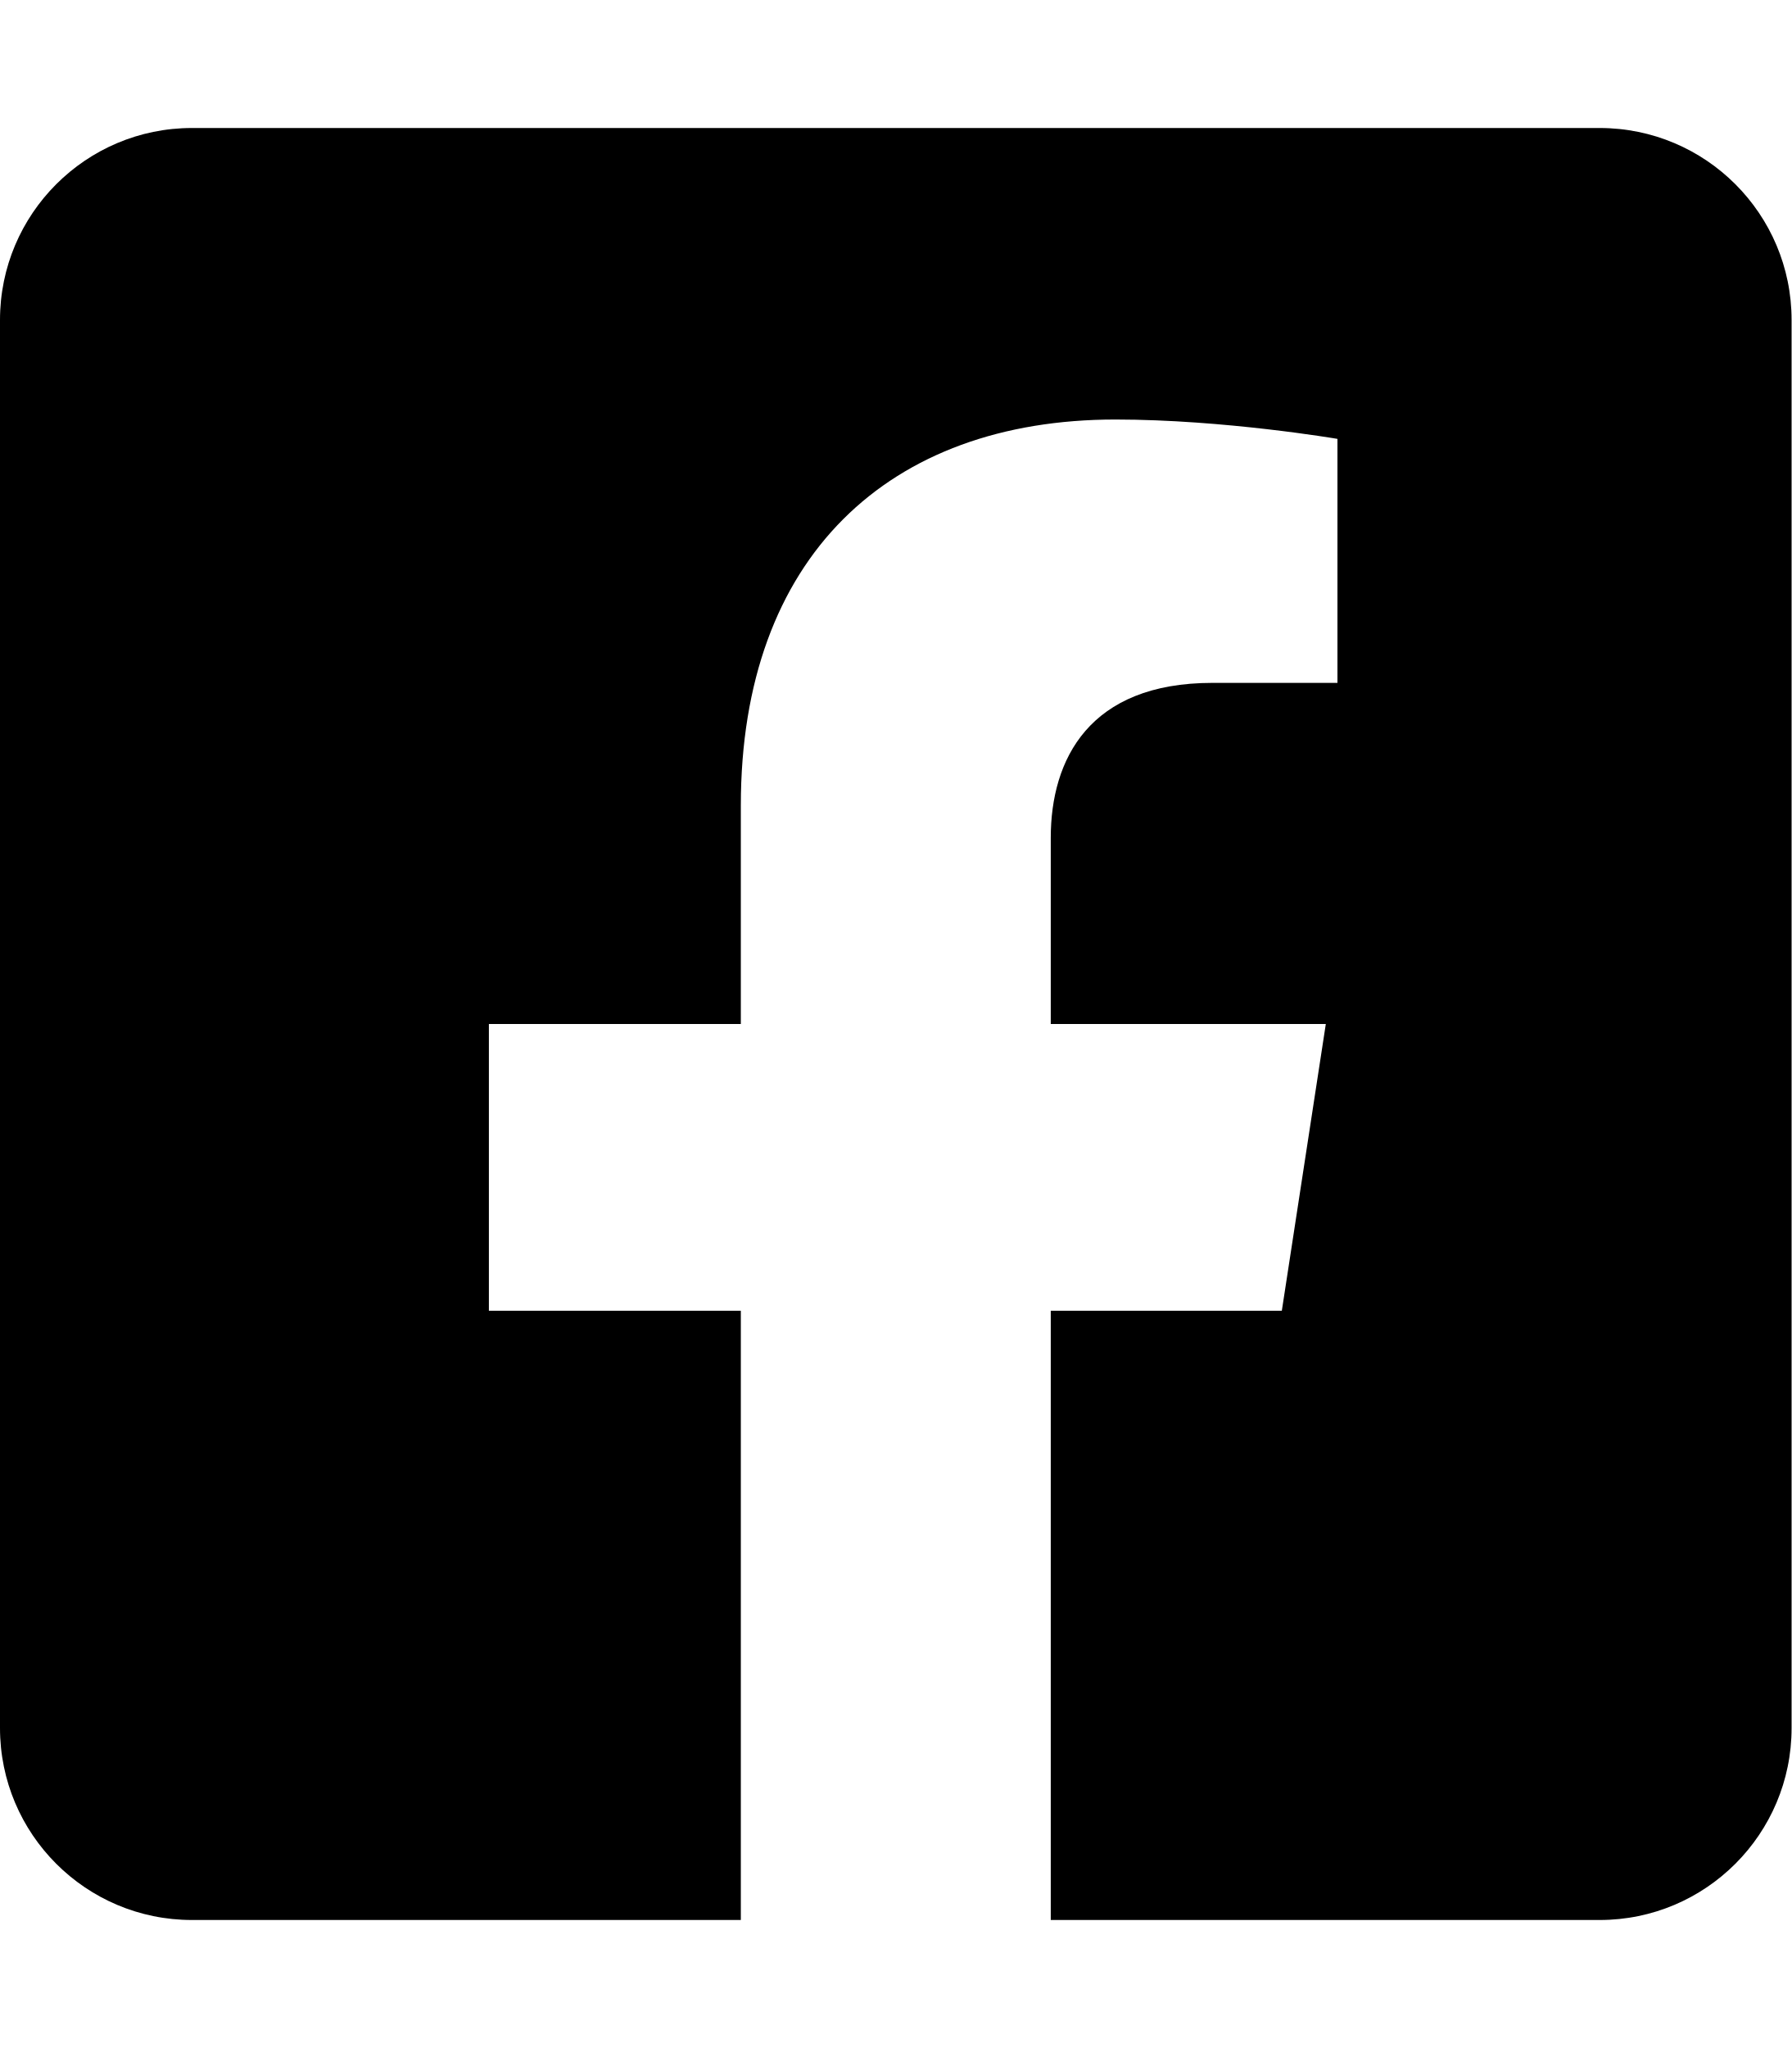
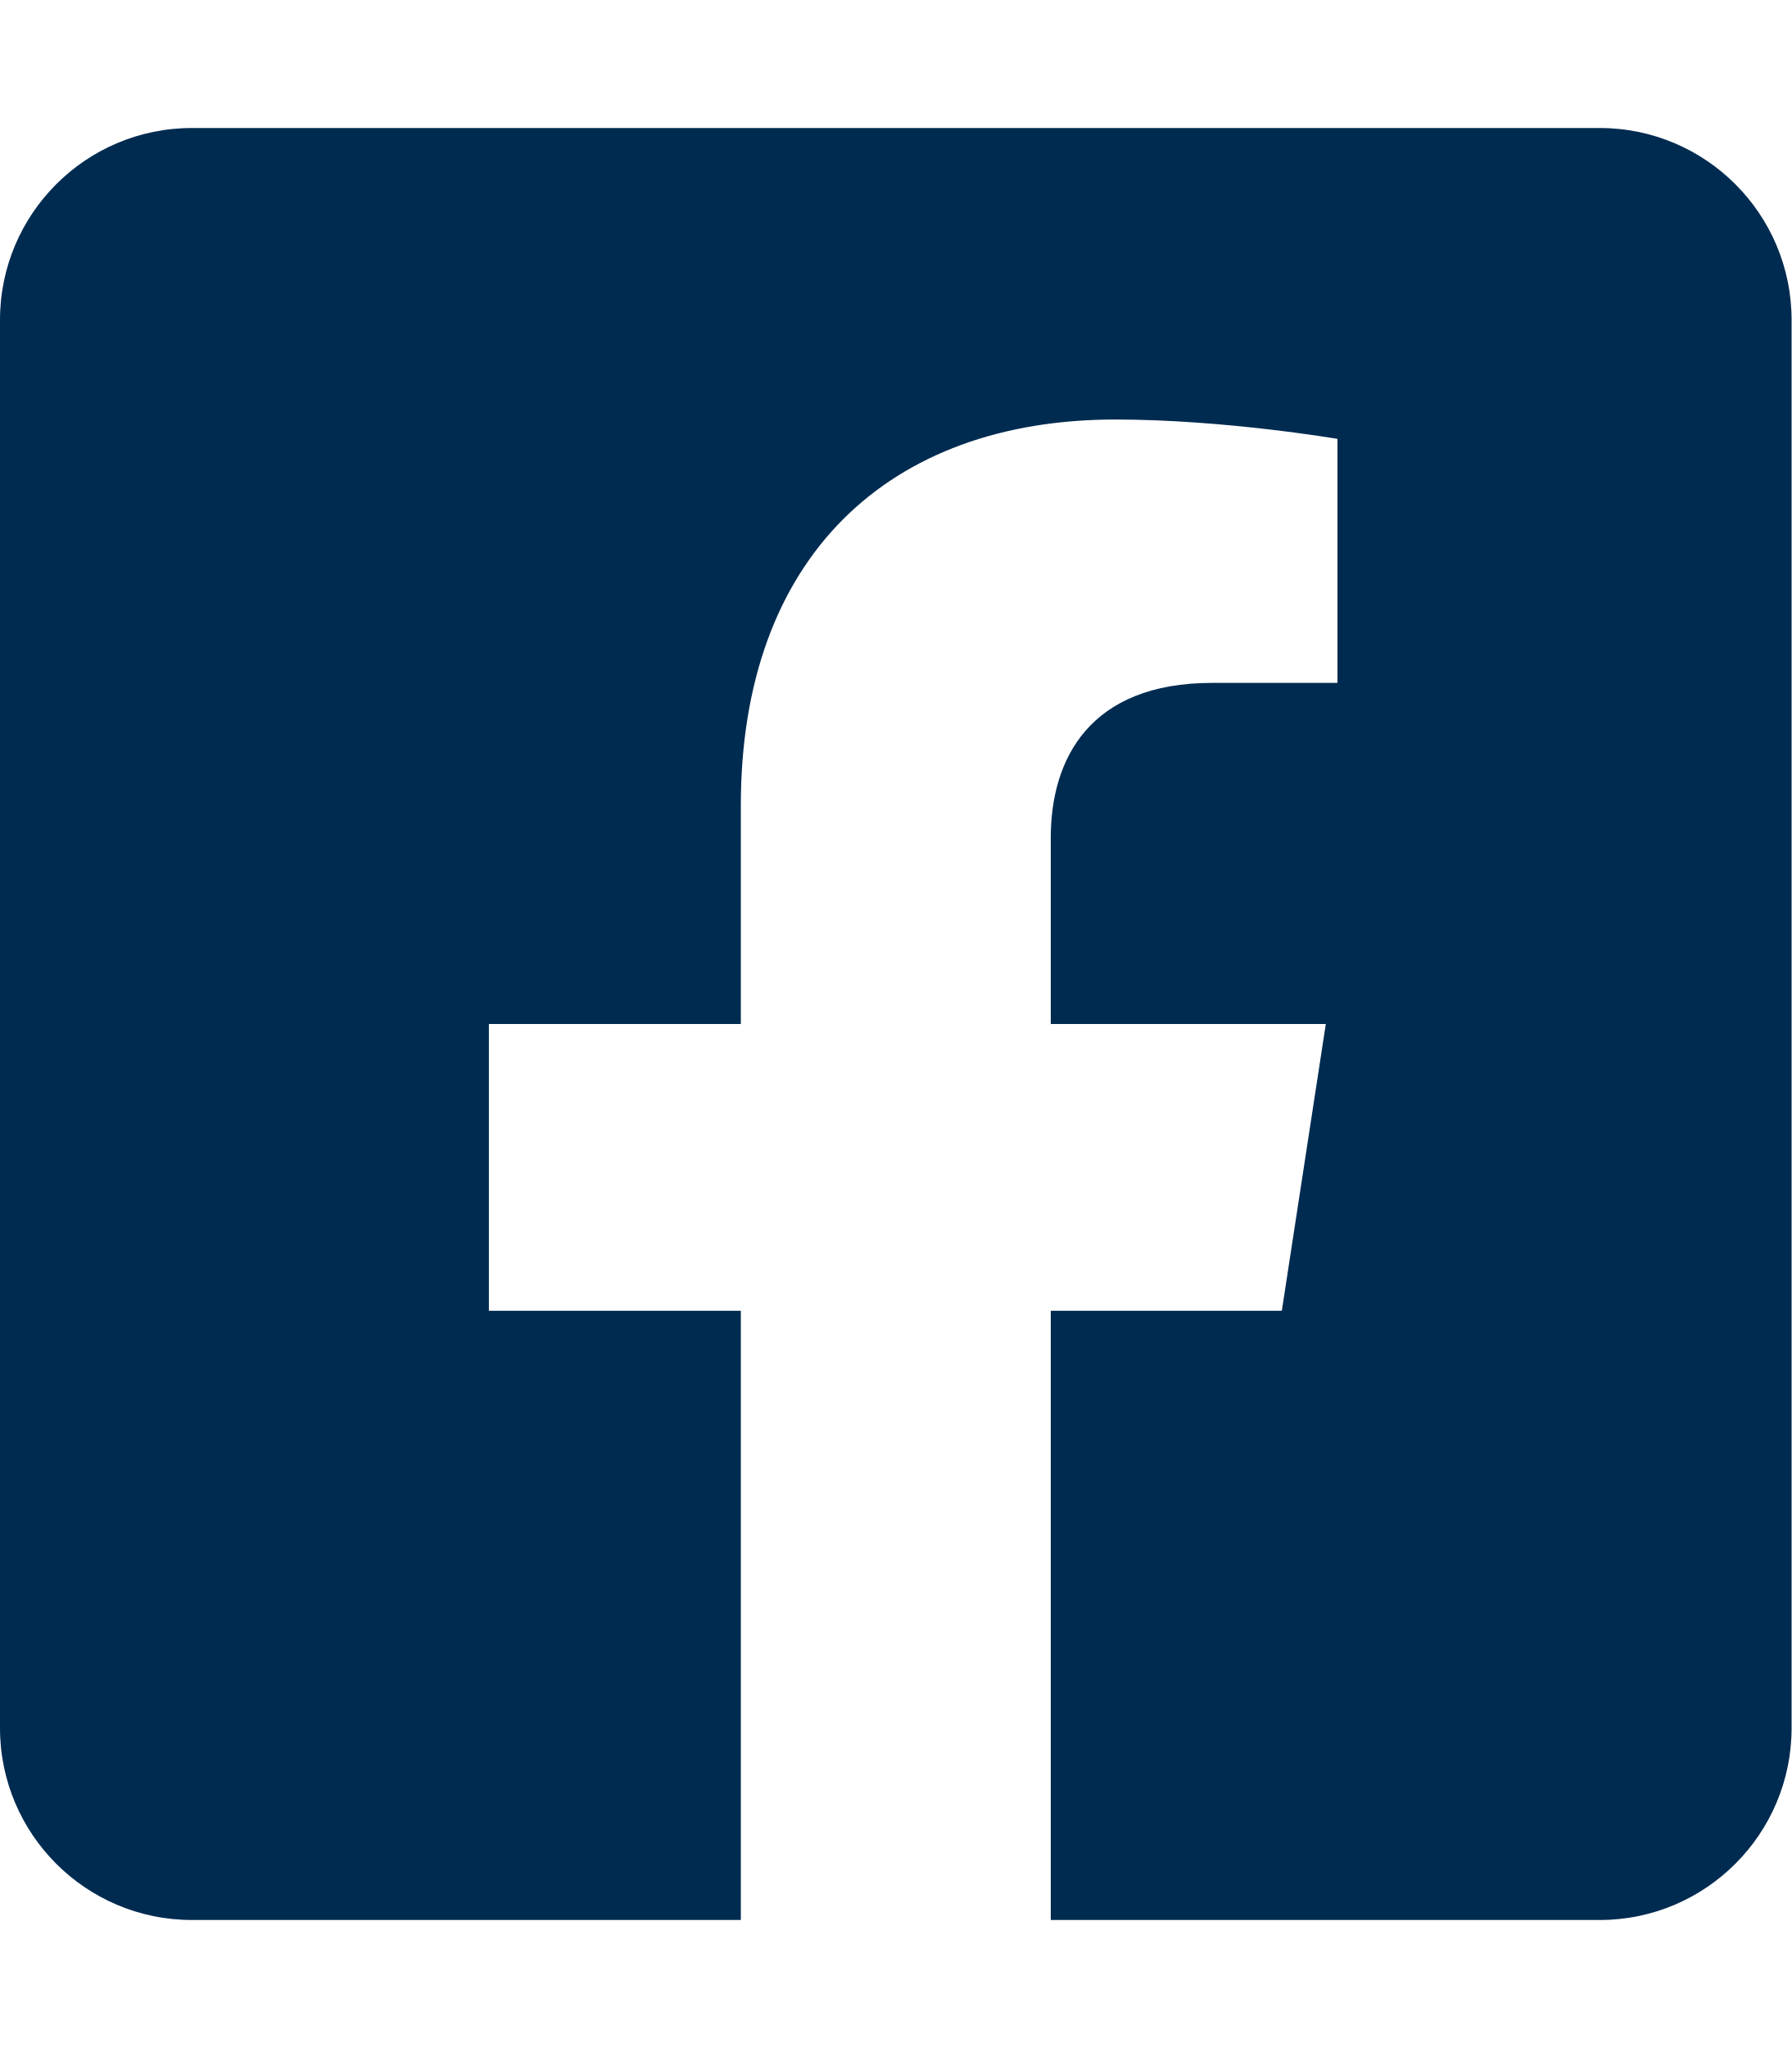
<svg xmlns="http://www.w3.org/2000/svg" aria-hidden="true" focusable="false" data-prefix="fab" data-icon="facebook-square" class="svg-inline--fa fa-facebook-square fa-w-14" role="img" viewBox="0 0 448 512">
-   <path fill="currentColor" d="M400 32H48A48 48 0 0 0 0 80v352a48 48 0 0 0 48 48h137.25V327.69h-63V256h63v-54.64c0-62.15 37-96.48 93.67-96.48 27.14 0 55.52 4.84 55.52 4.84v61h-31.27c-30.81 0-40.42 19.12-40.42 38.73V256h68.78l-11 71.69h-57.78V480H400a48 48 0 0 0 48-48V80a48 48 0 0 0-48-48z" />
+   <path fill="#002B50" d="M400 32H48A48 48 0 0 0 0 80v352a48 48 0 0 0 48 48h137.25V327.69h-63V256h63v-54.64c0-62.15 37-96.48 93.67-96.48 27.14 0 55.52 4.84 55.52 4.84v61h-31.27c-30.81 0-40.42 19.12-40.42 38.73V256h68.78l-11 71.69h-57.78V480H400a48 48 0 0 0 48-48V80a48 48 0 0 0-48-48z" />
</svg>
